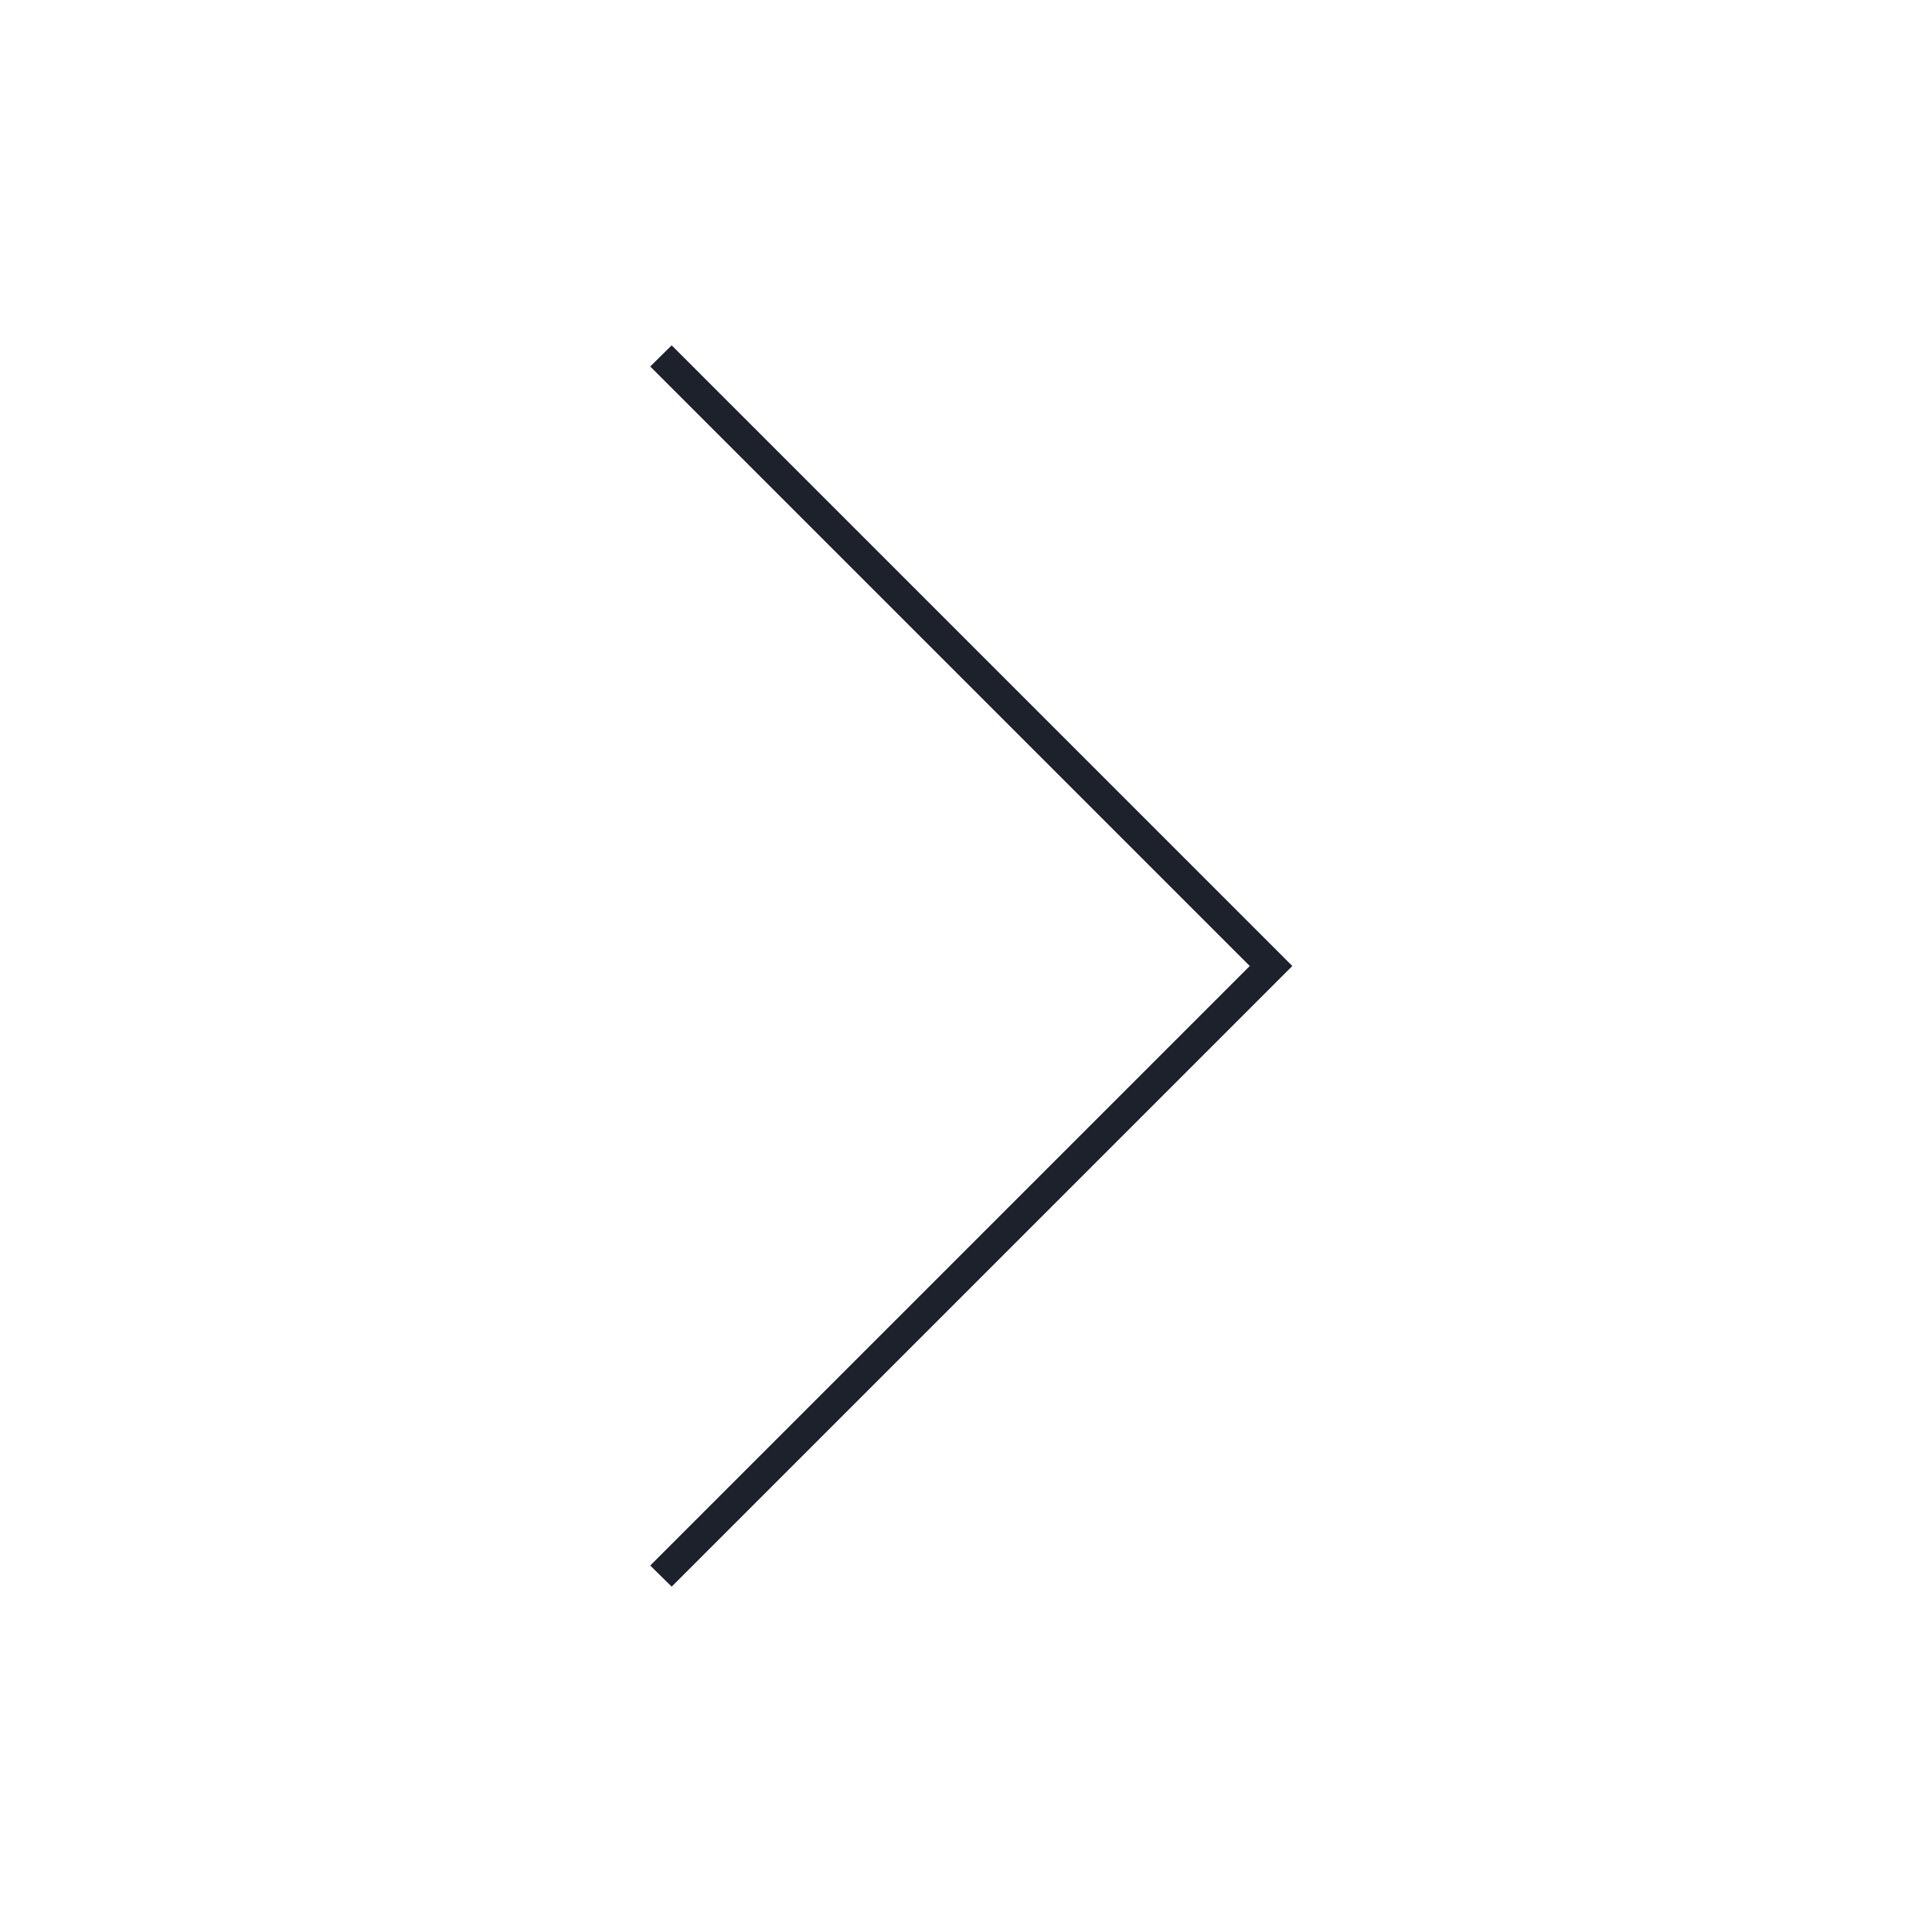
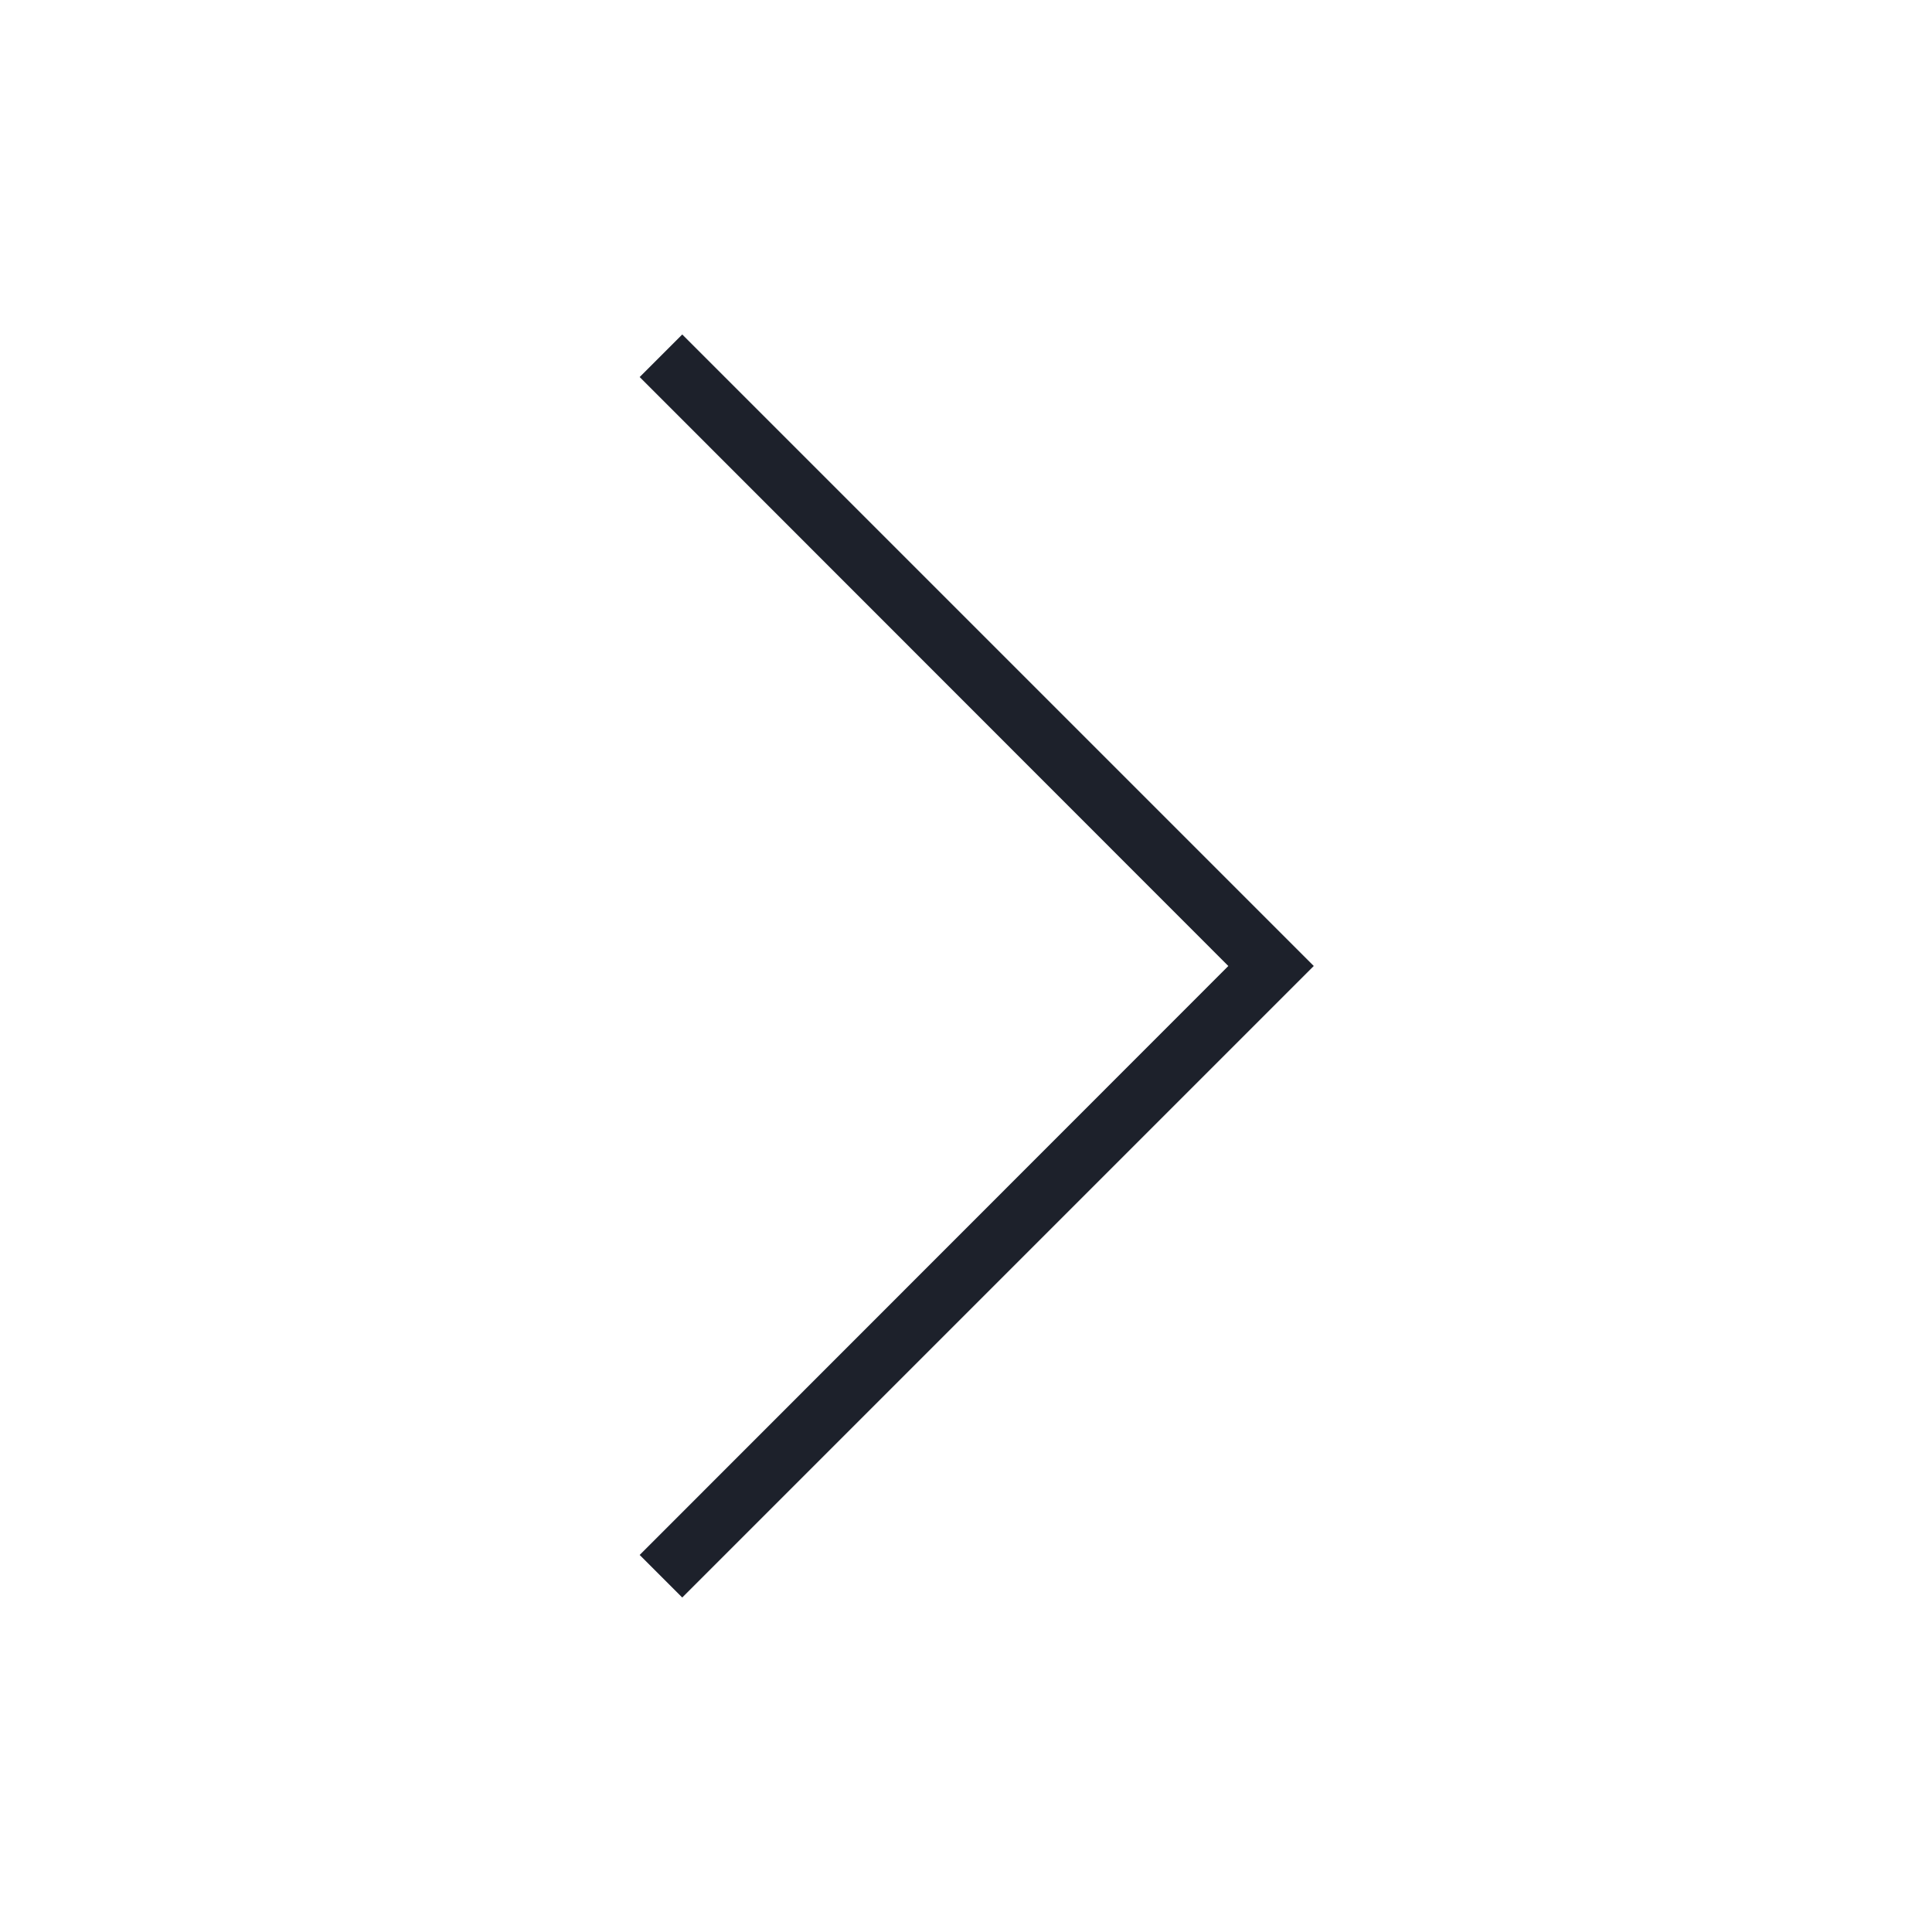
<svg xmlns="http://www.w3.org/2000/svg" id="Calque_1" data-name="Calque 1" viewBox="0 0 64 64">
-   <polygon points="22.25 52.56 21.54 51.86 41.4 32 21.54 12.14 22.25 11.44 42.81 32 22.25 52.56" style="fill:#1d212b" />
+   <polygon points="22.6 52.92 21.19 51.51 40.69 32 21.19 12.49 22.6 11.08 43.52 32 22.6 52.92" style="fill:#1d212b" />
</svg>
